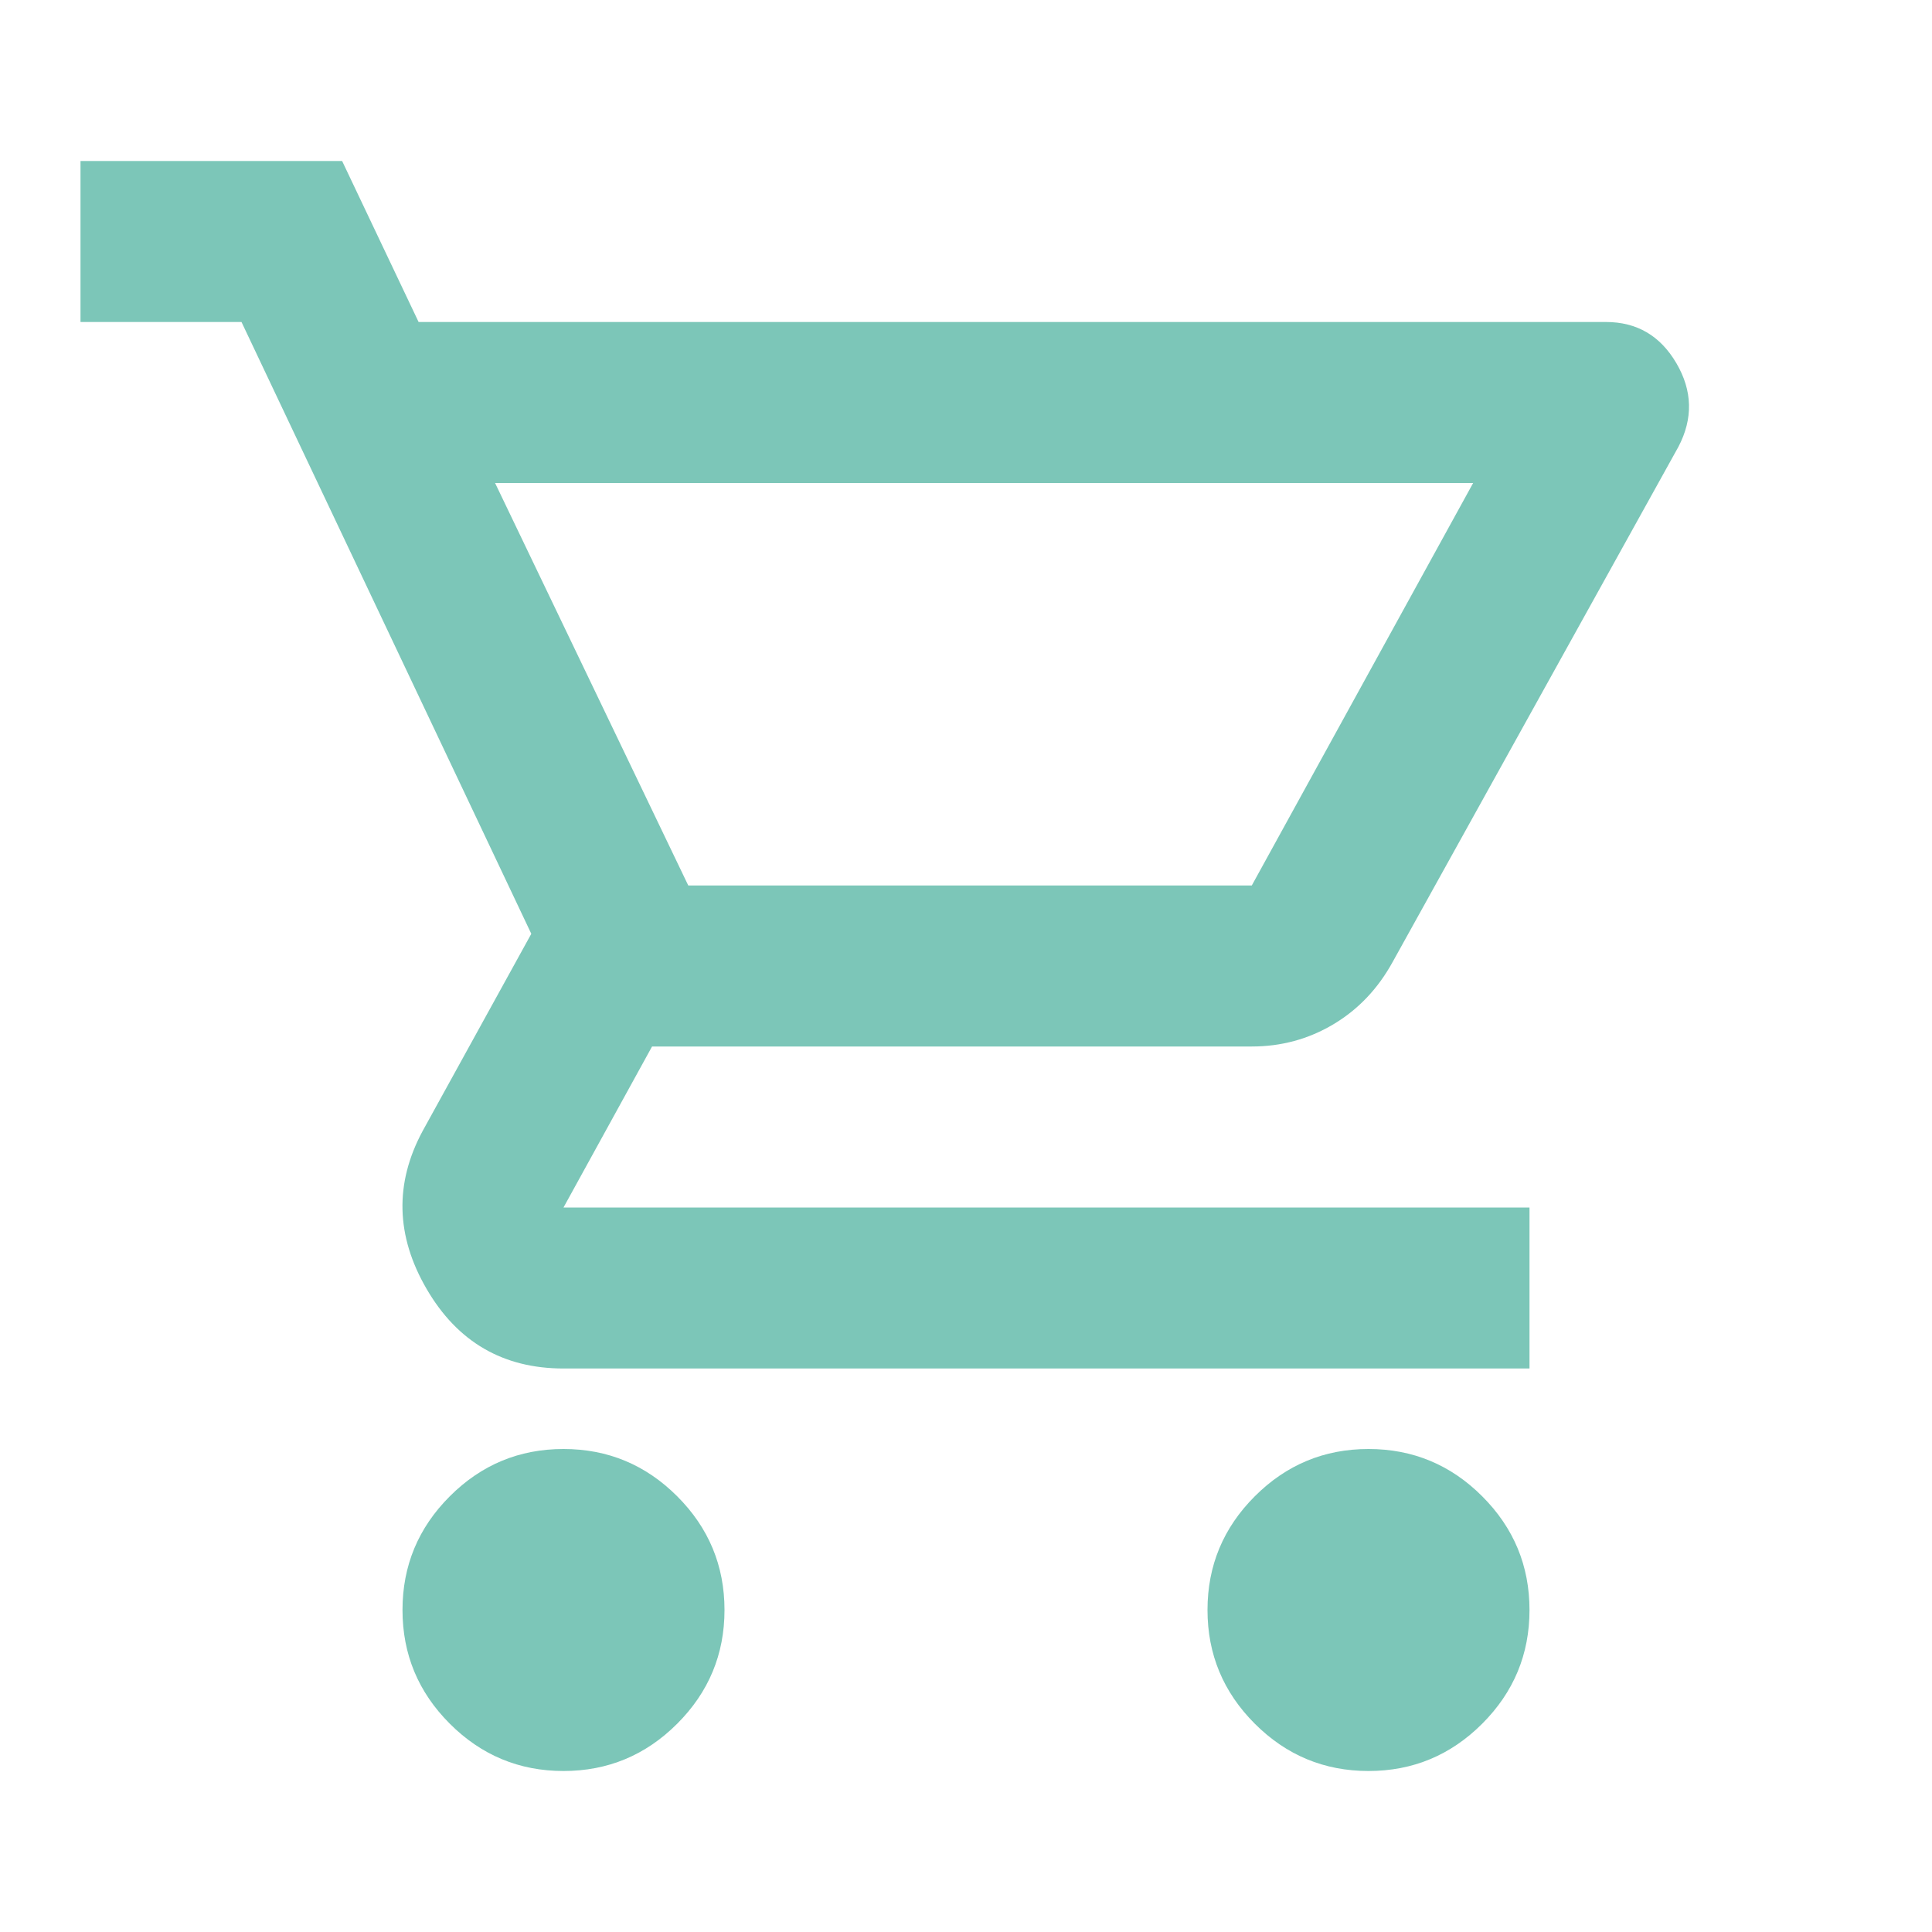
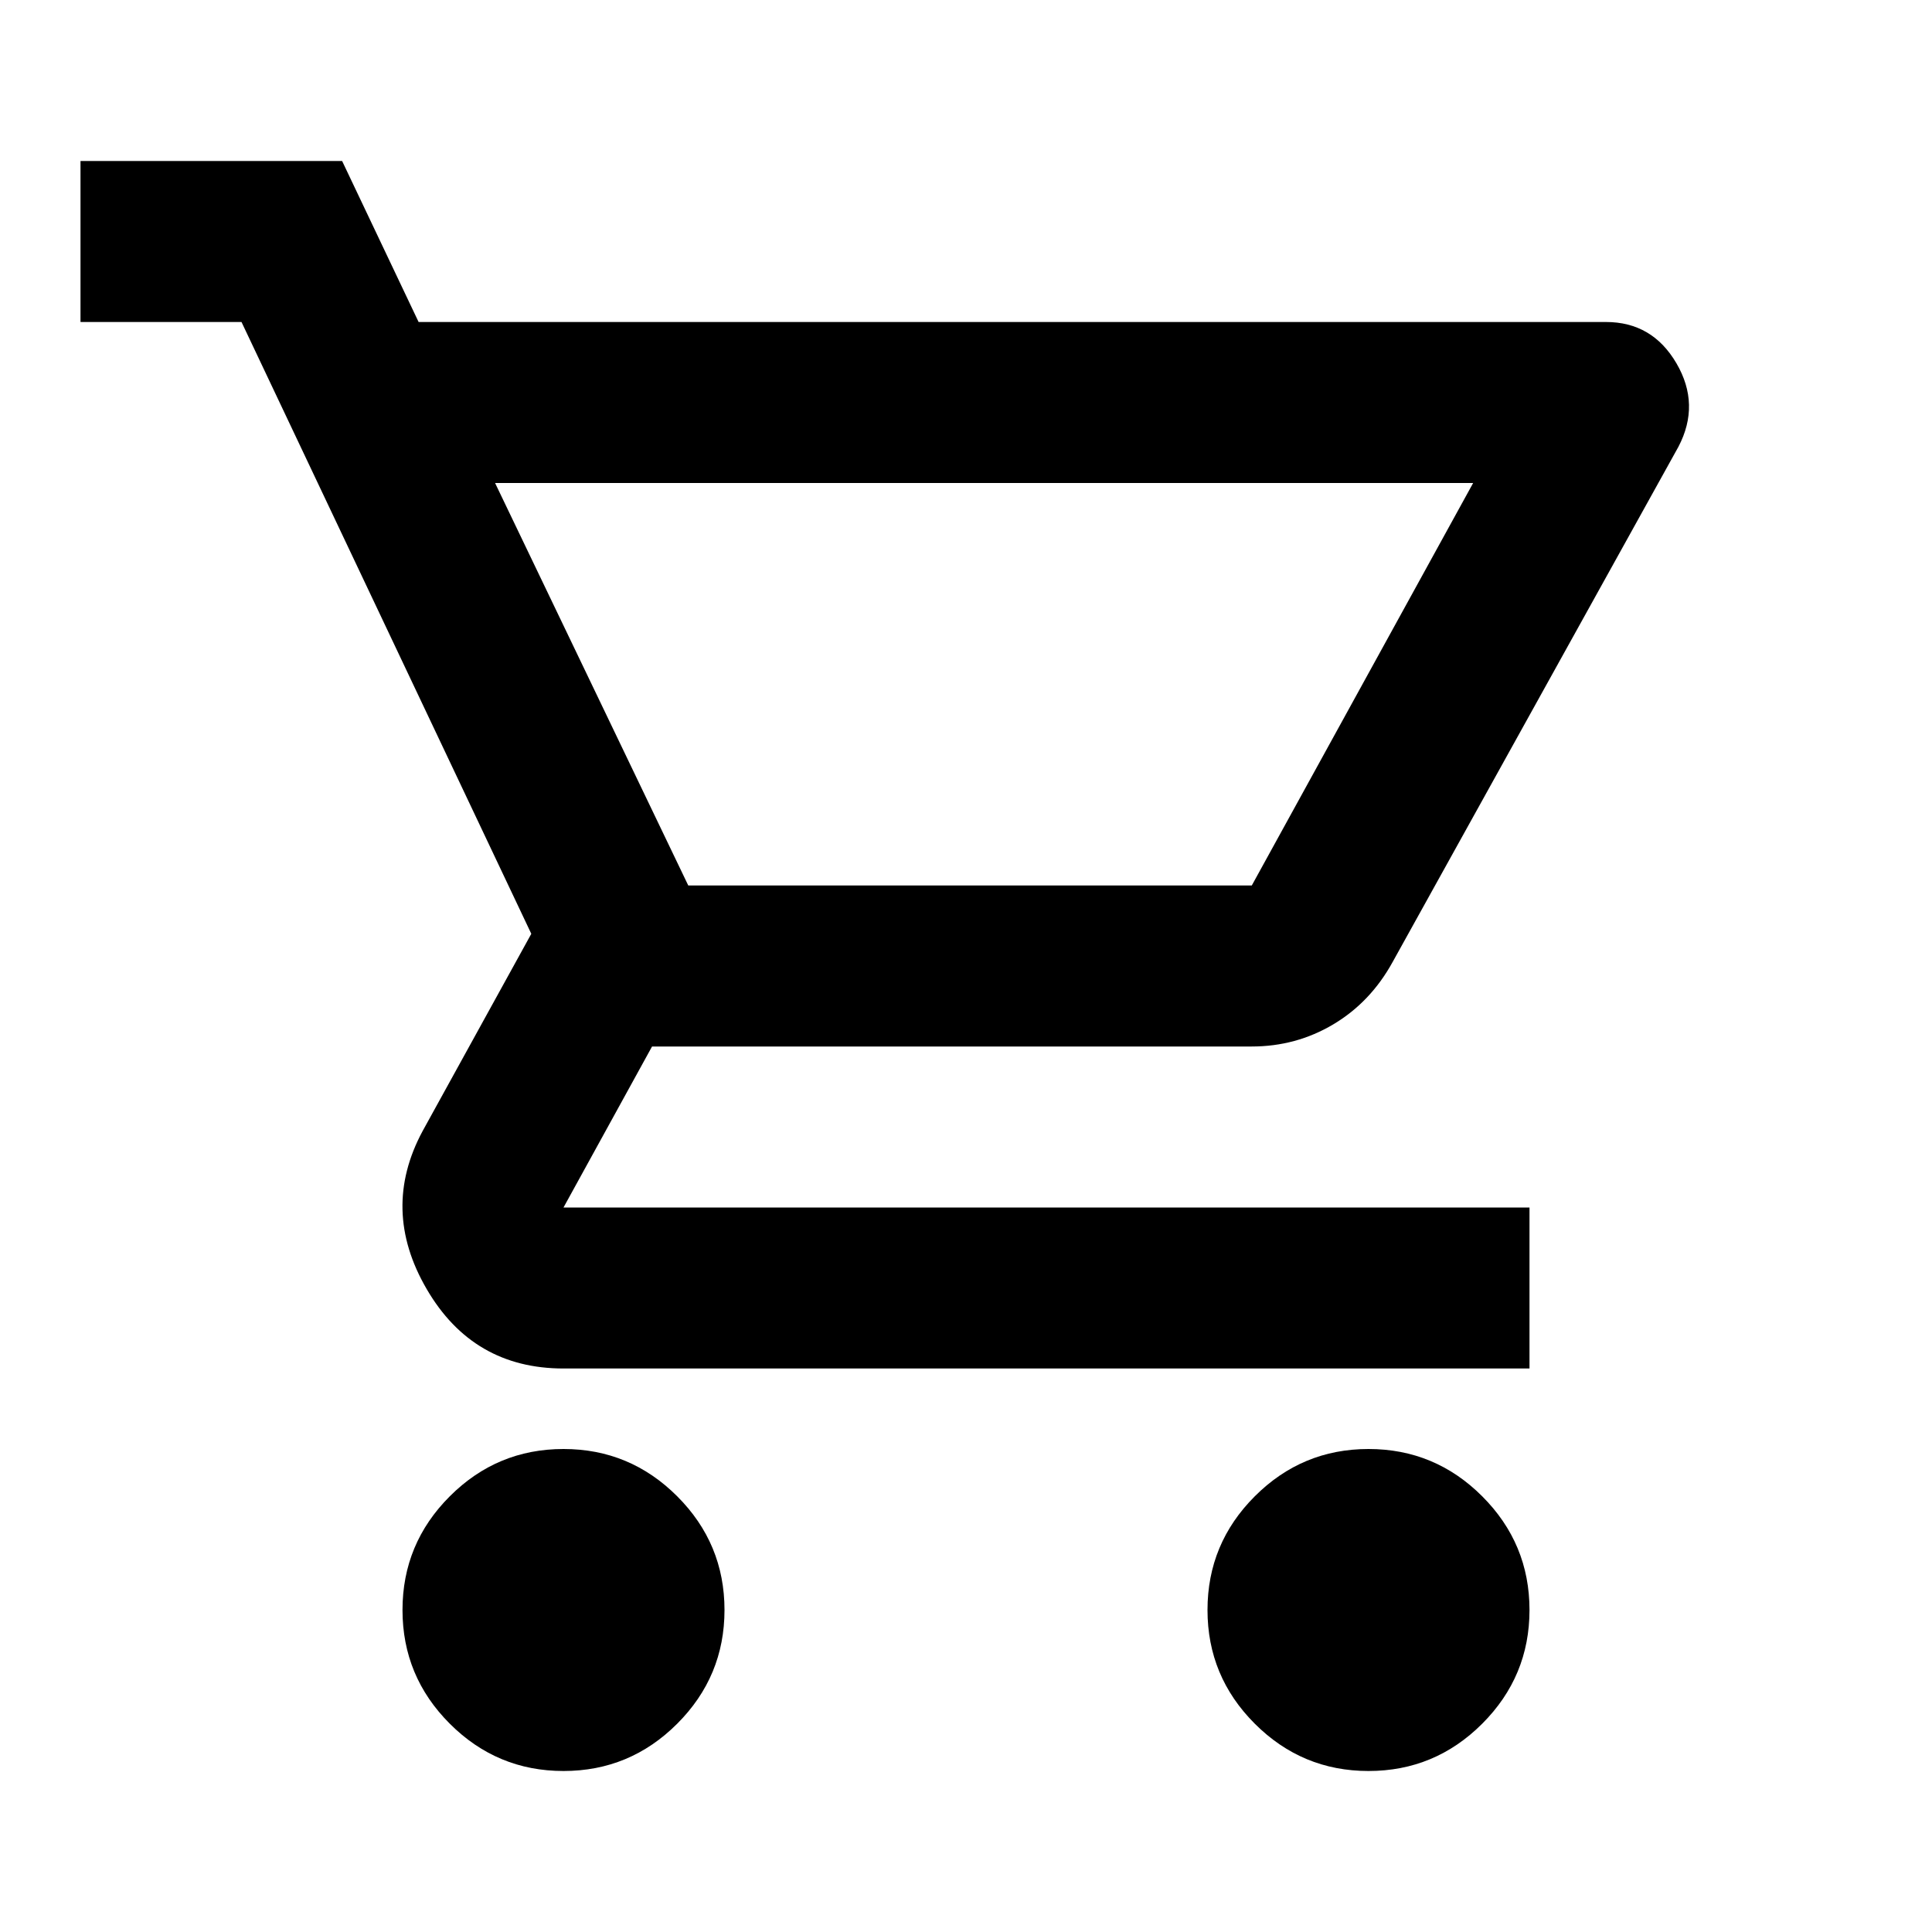
- <svg xmlns="http://www.w3.org/2000/svg" height="24px" viewBox="0 -960 960 960" width="24px" fill="#7cc6b8">
+ <svg xmlns="http://www.w3.org/2000/svg" height="24px" viewBox="0 -960 960 960" width="24px">
  <path d="M223.5-103.5Q200-127 200-160t23.5-56.5Q247-240 280-240t56.5 23.5Q360-193 360-160t-23.5 56.5Q313-80 280-80t-56.5-23.5Zm400 0Q600-127 600-160t23.5-56.5Q647-240 680-240t56.5 23.5Q760-193 760-160t-23.5 56.5Q713-80 680-80t-56.5-23.5ZM246-720l96 200h280l110-200H246Zm-38-80h590q23 0 35 20.5t1 41.5L692-482q-11 20-29.5 31T622-440H324l-44 80h480v80H280q-45 0-68-39.5t-2-78.5l54-98-144-304H40v-80h130l38 80Zm134 280h280-280Z" />
</svg>
